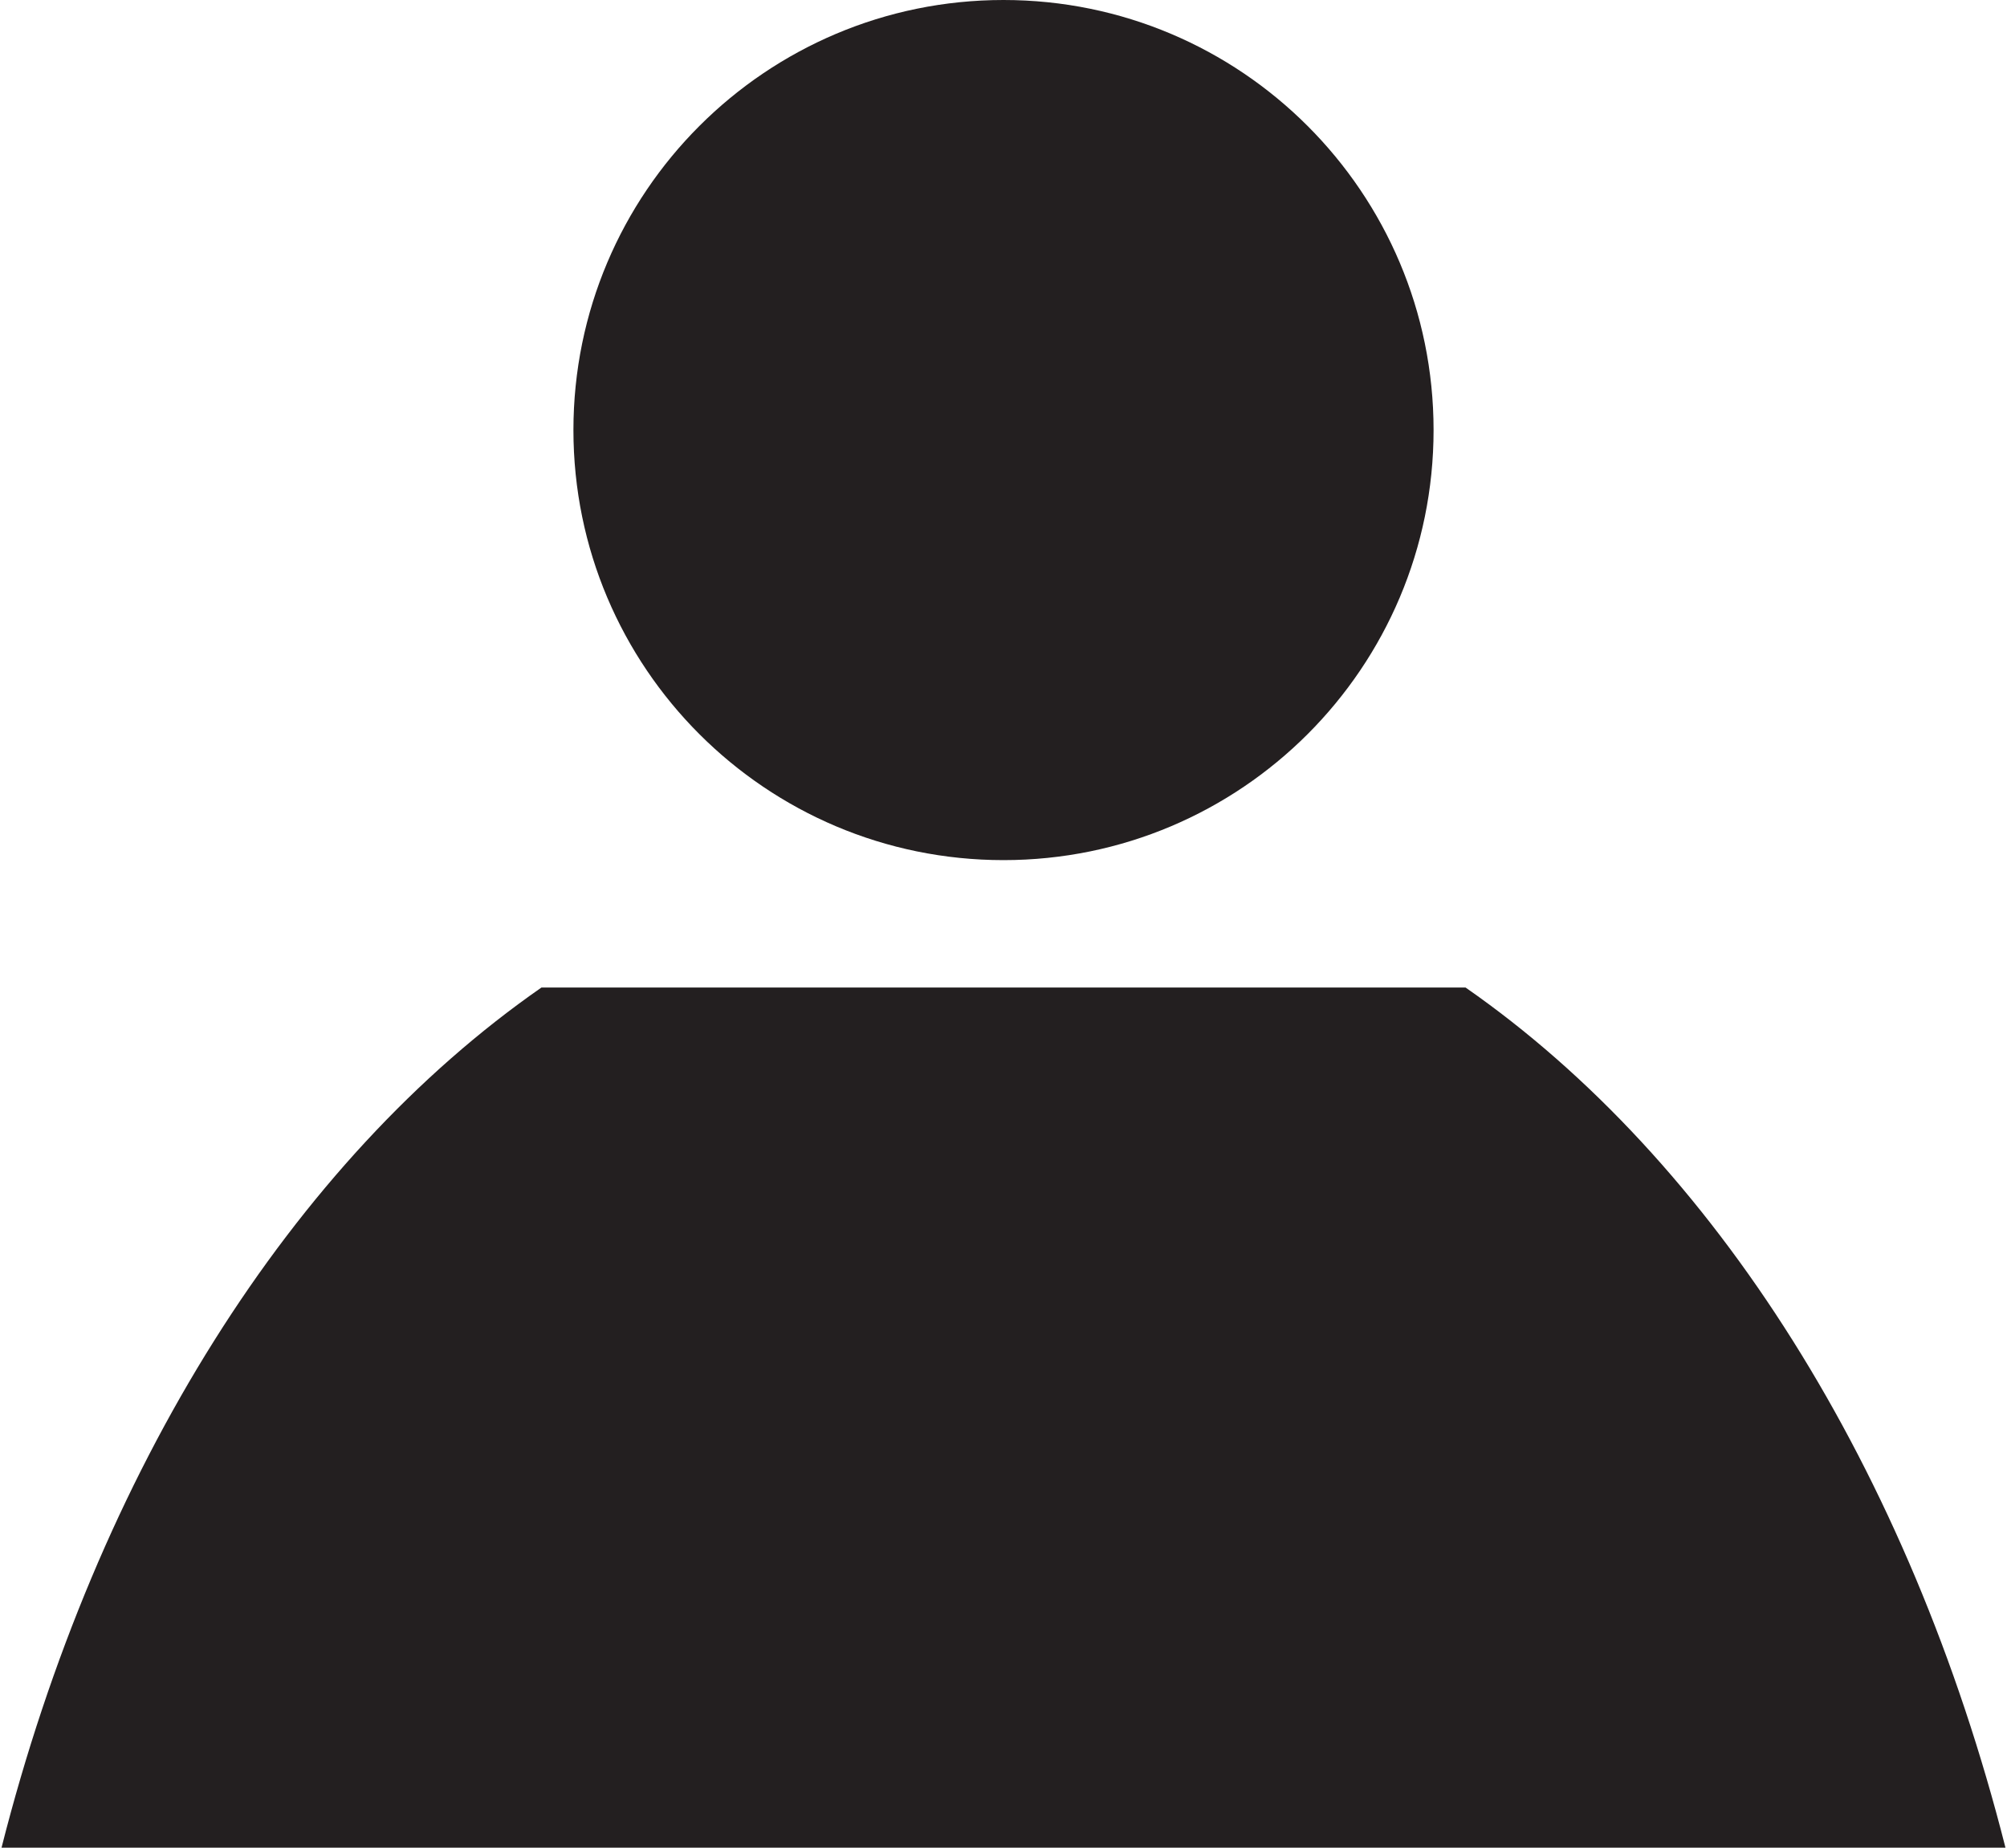
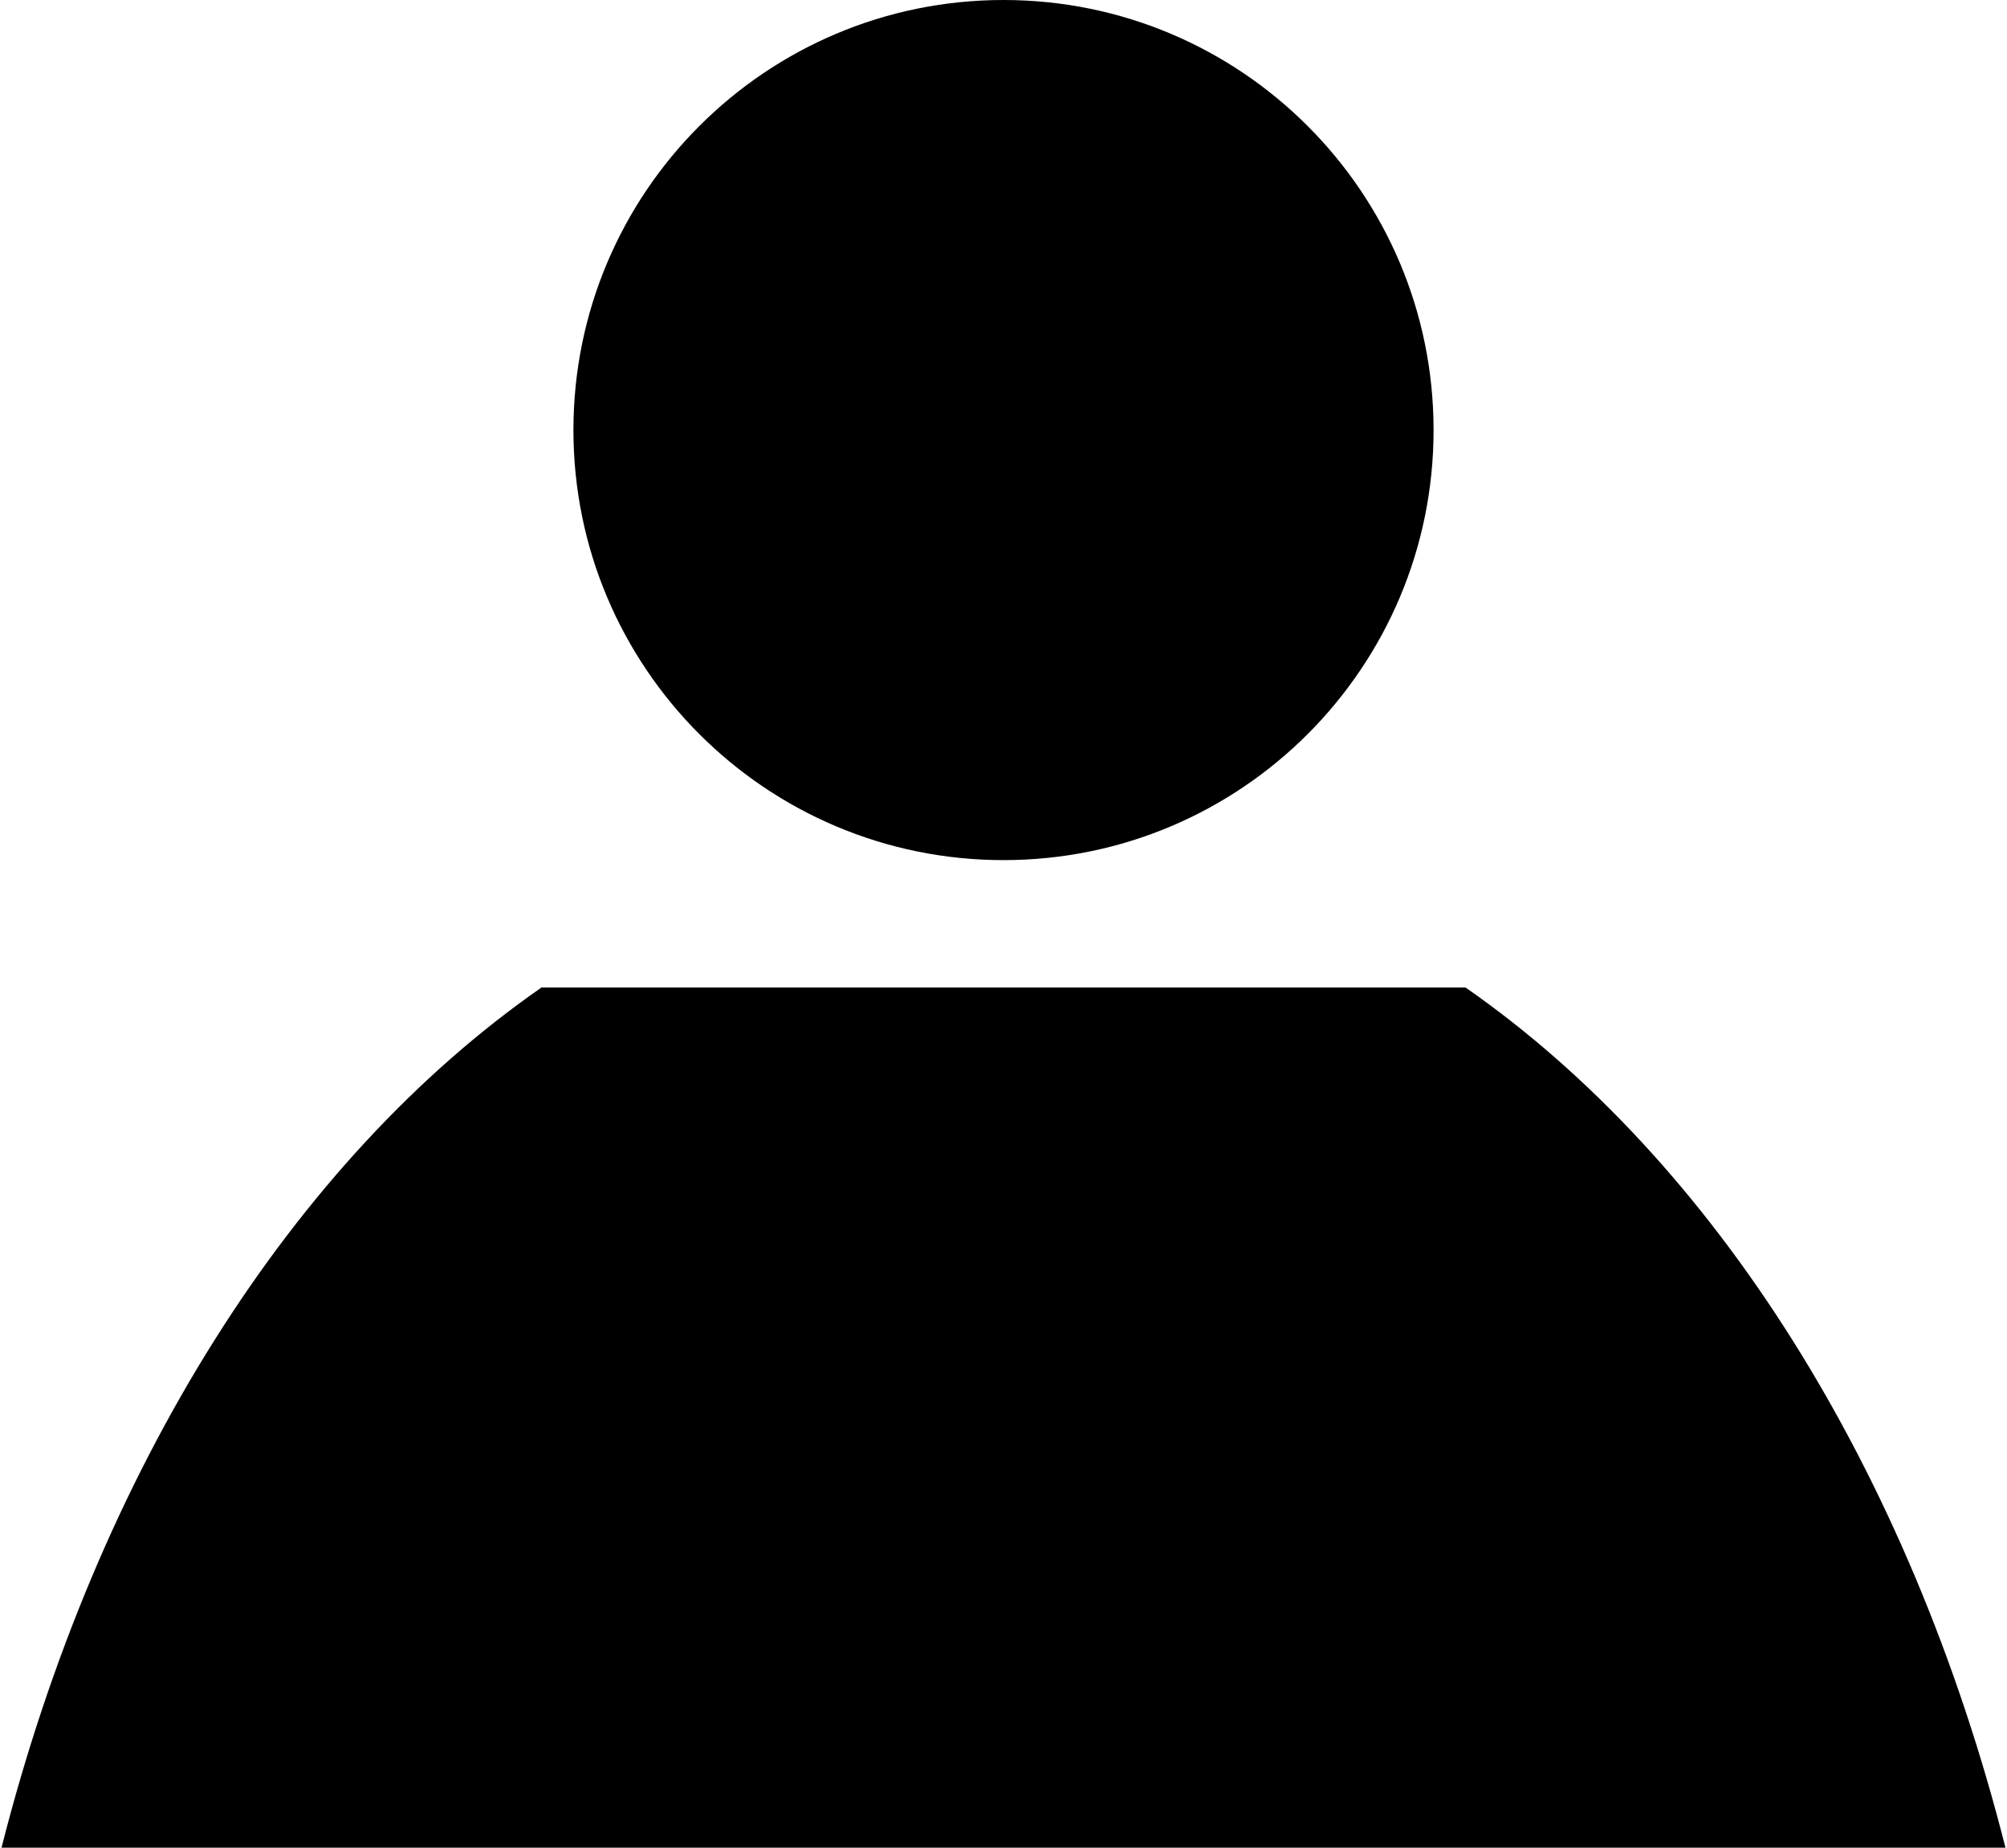
<svg xmlns="http://www.w3.org/2000/svg" enable-background="new 0 0 63 58" height="58px" id="Layer_1" version="1.1" viewBox="0 0 63 58" width="63px" xml:space="preserve">
  <g>
-     <circle cx="31.5" cy="13.5" fill="#231F20" r="13.5" />
-     <path d="M46.005,31h-29.01C9.182,36.436,3.059,46.132,0.048,58h62.904C59.941,46.132,53.818,36.436,46.005,31z" fill="#231F20" />
+     <circle cx="31.5" cy="13.5" fill="currentColor" r="13.5" />
+     <path d="M46.005,31h-29.01C9.182,36.436,3.059,46.132,0.048,58h62.904C59.941,46.132,53.818,36.436,46.005,31z" fill="currentColor" />
  </g>
</svg>
